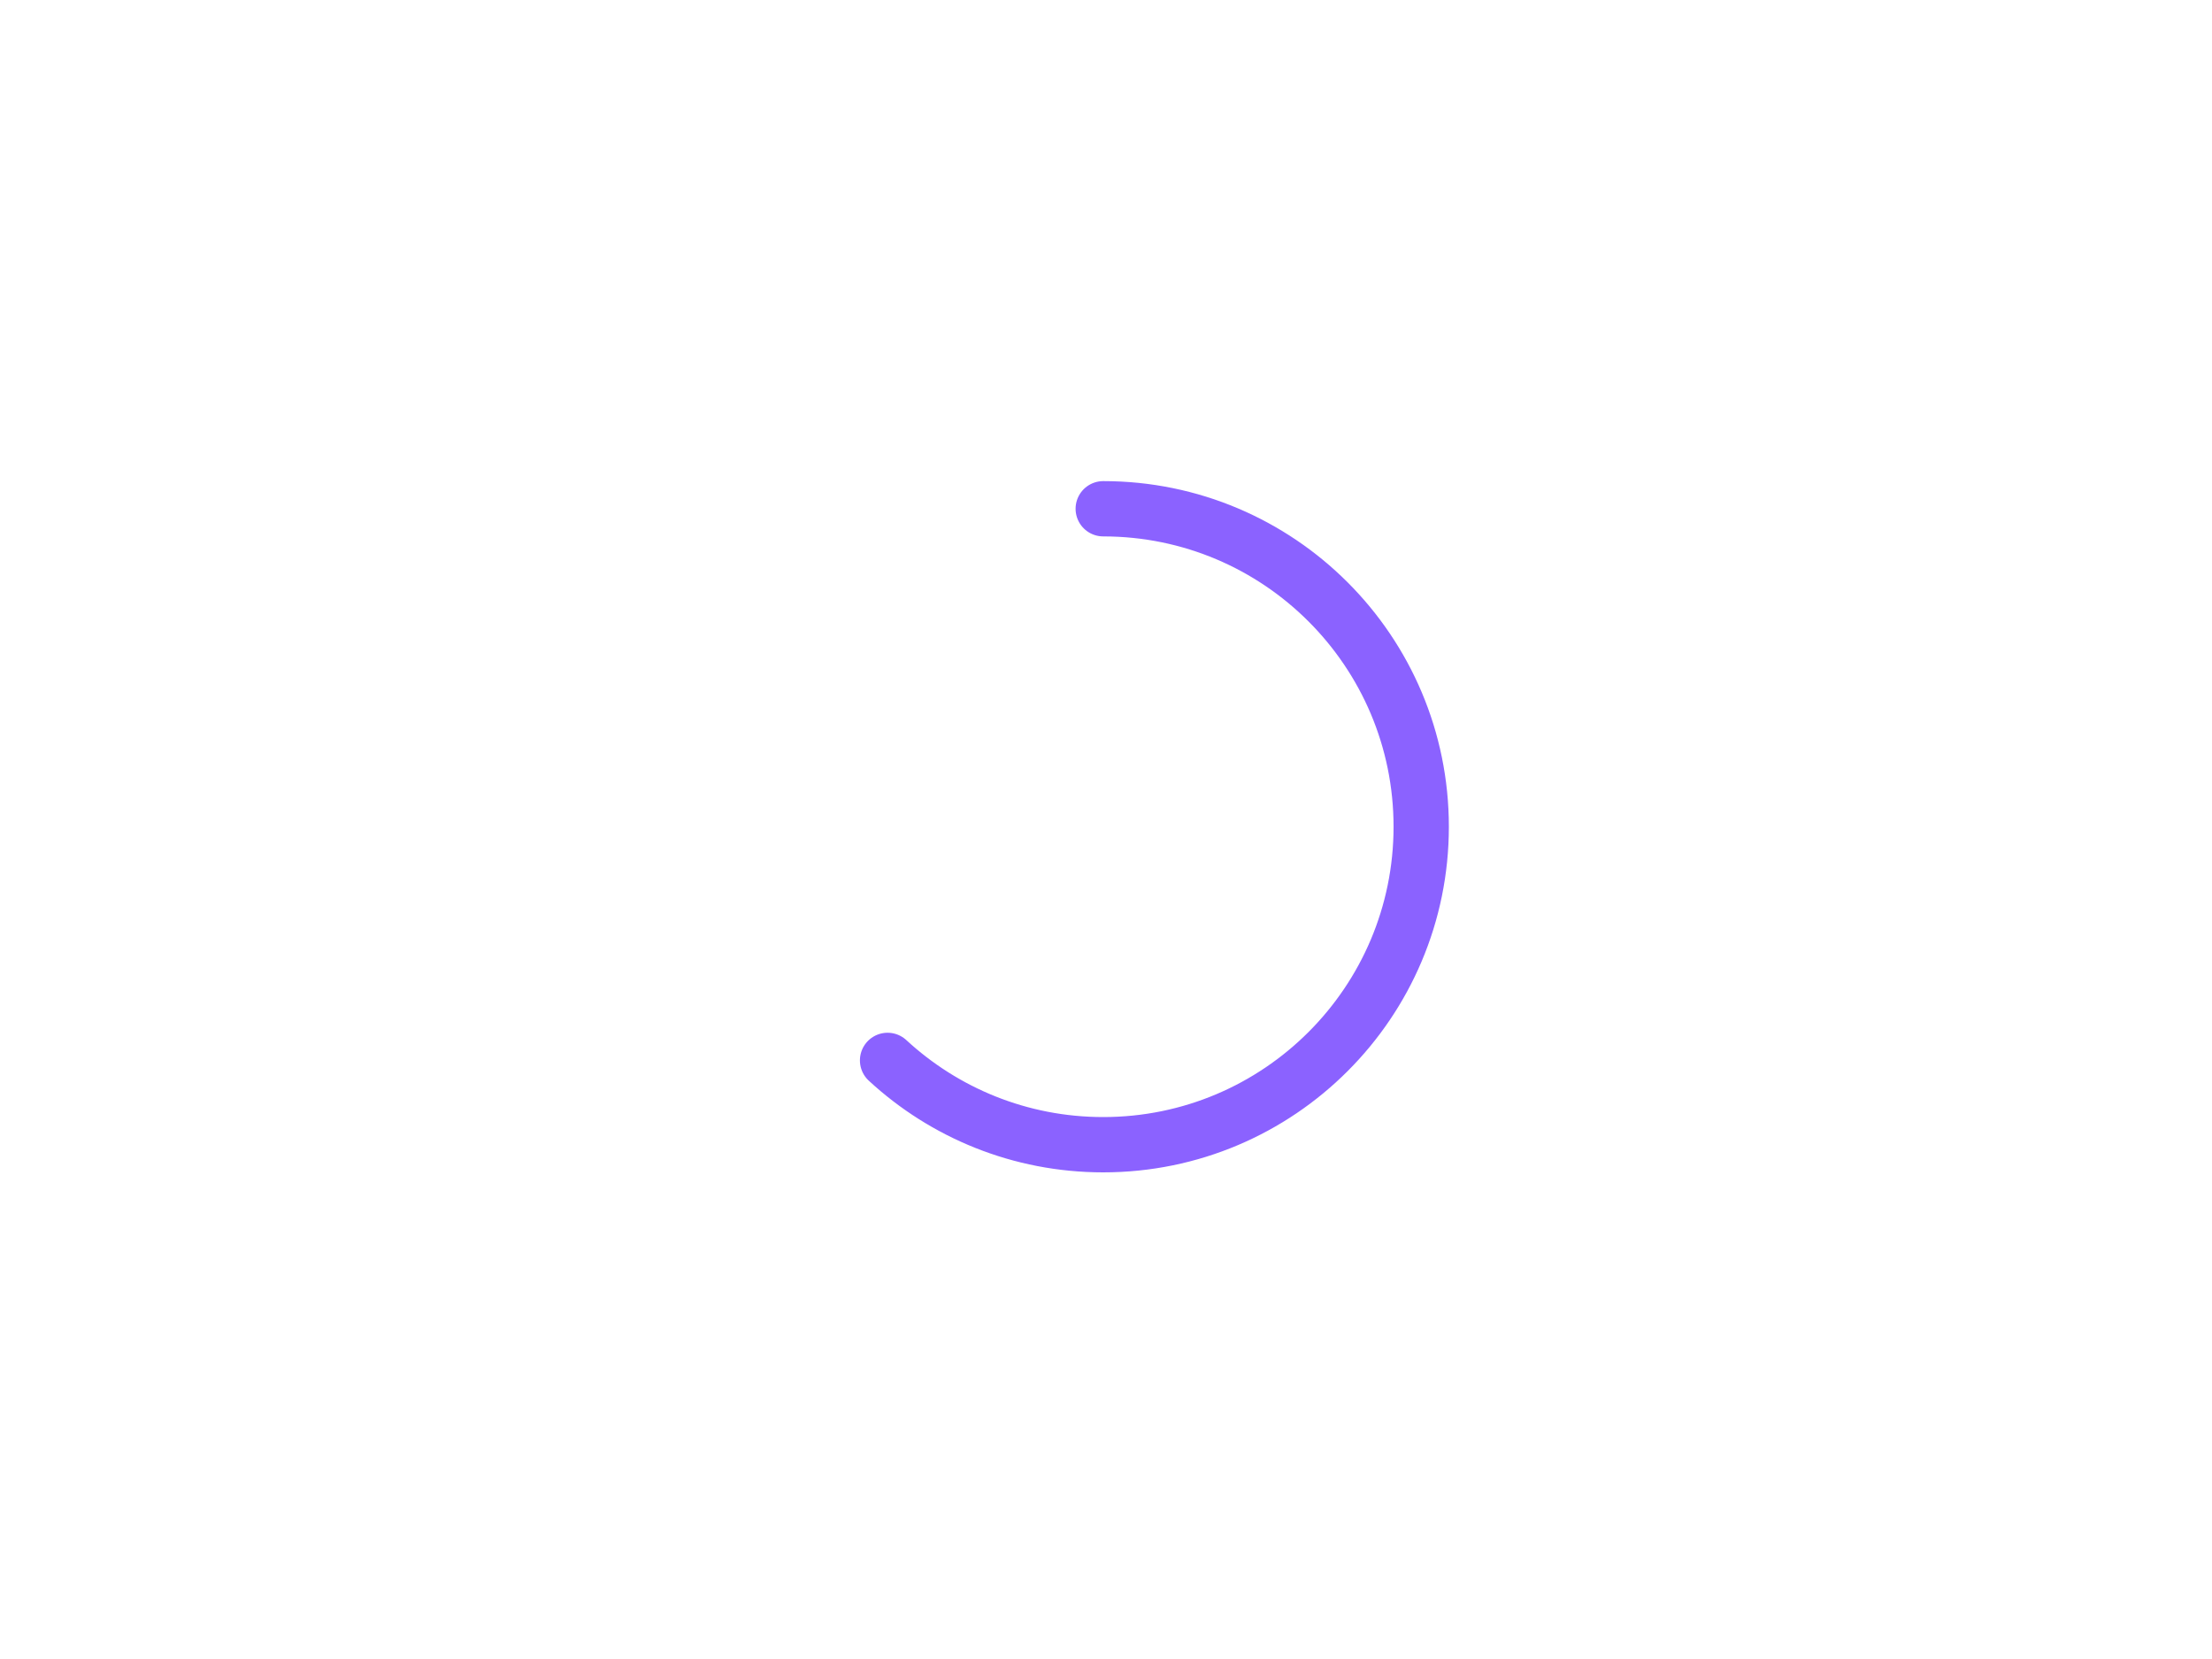
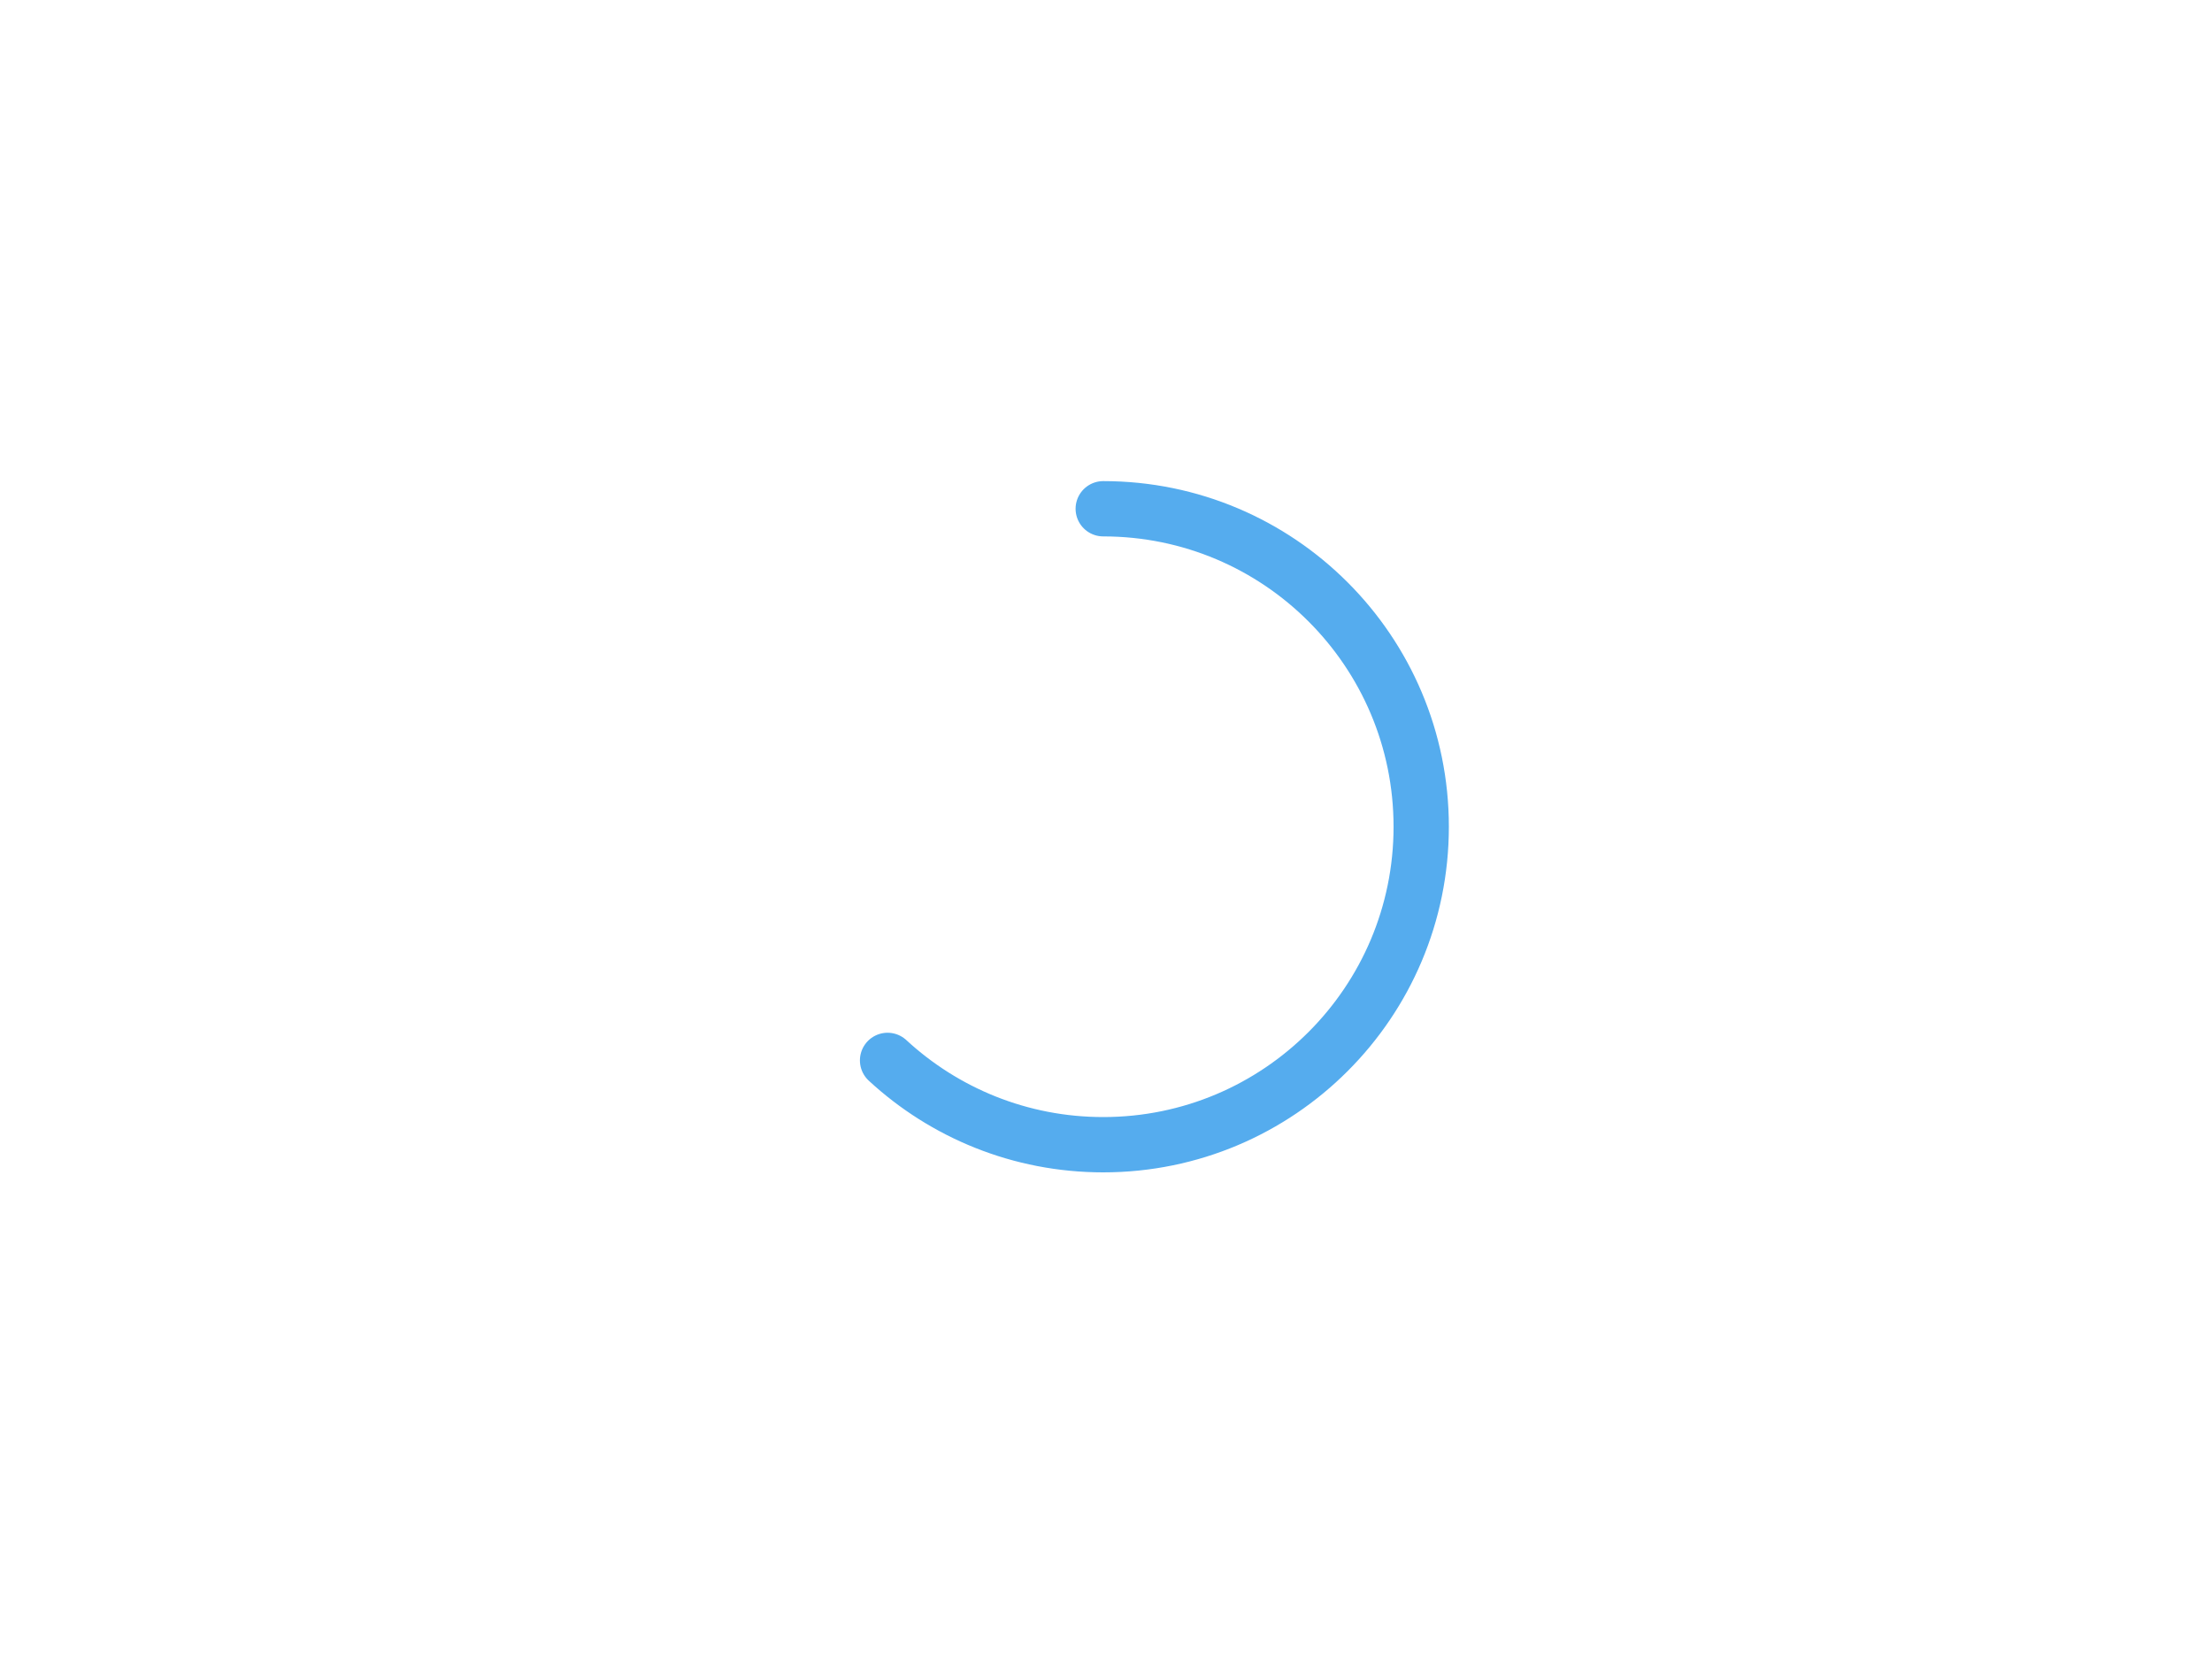
<svg xmlns="http://www.w3.org/2000/svg" width="400" height="300" viewBox="0 0 400 300" fill="none">
-   <path d="M199.5 92C231.256 92 257 117.744 257 149.5C257 181.256 231.256 207 199.5 207C184.449 207 170.749 201.217 160.5 191.753" stroke="#8B62FF" stroke-width="10" stroke-linecap="round" />
+   <path d="M199.5 92C231.256 92 257 117.744 257 149.5C257 181.256 231.256 207 199.5 207C184.449 207 170.749 201.217 160.5 191.753" stroke="#55acee" stroke-width="10" stroke-linecap="round" />
</svg>
